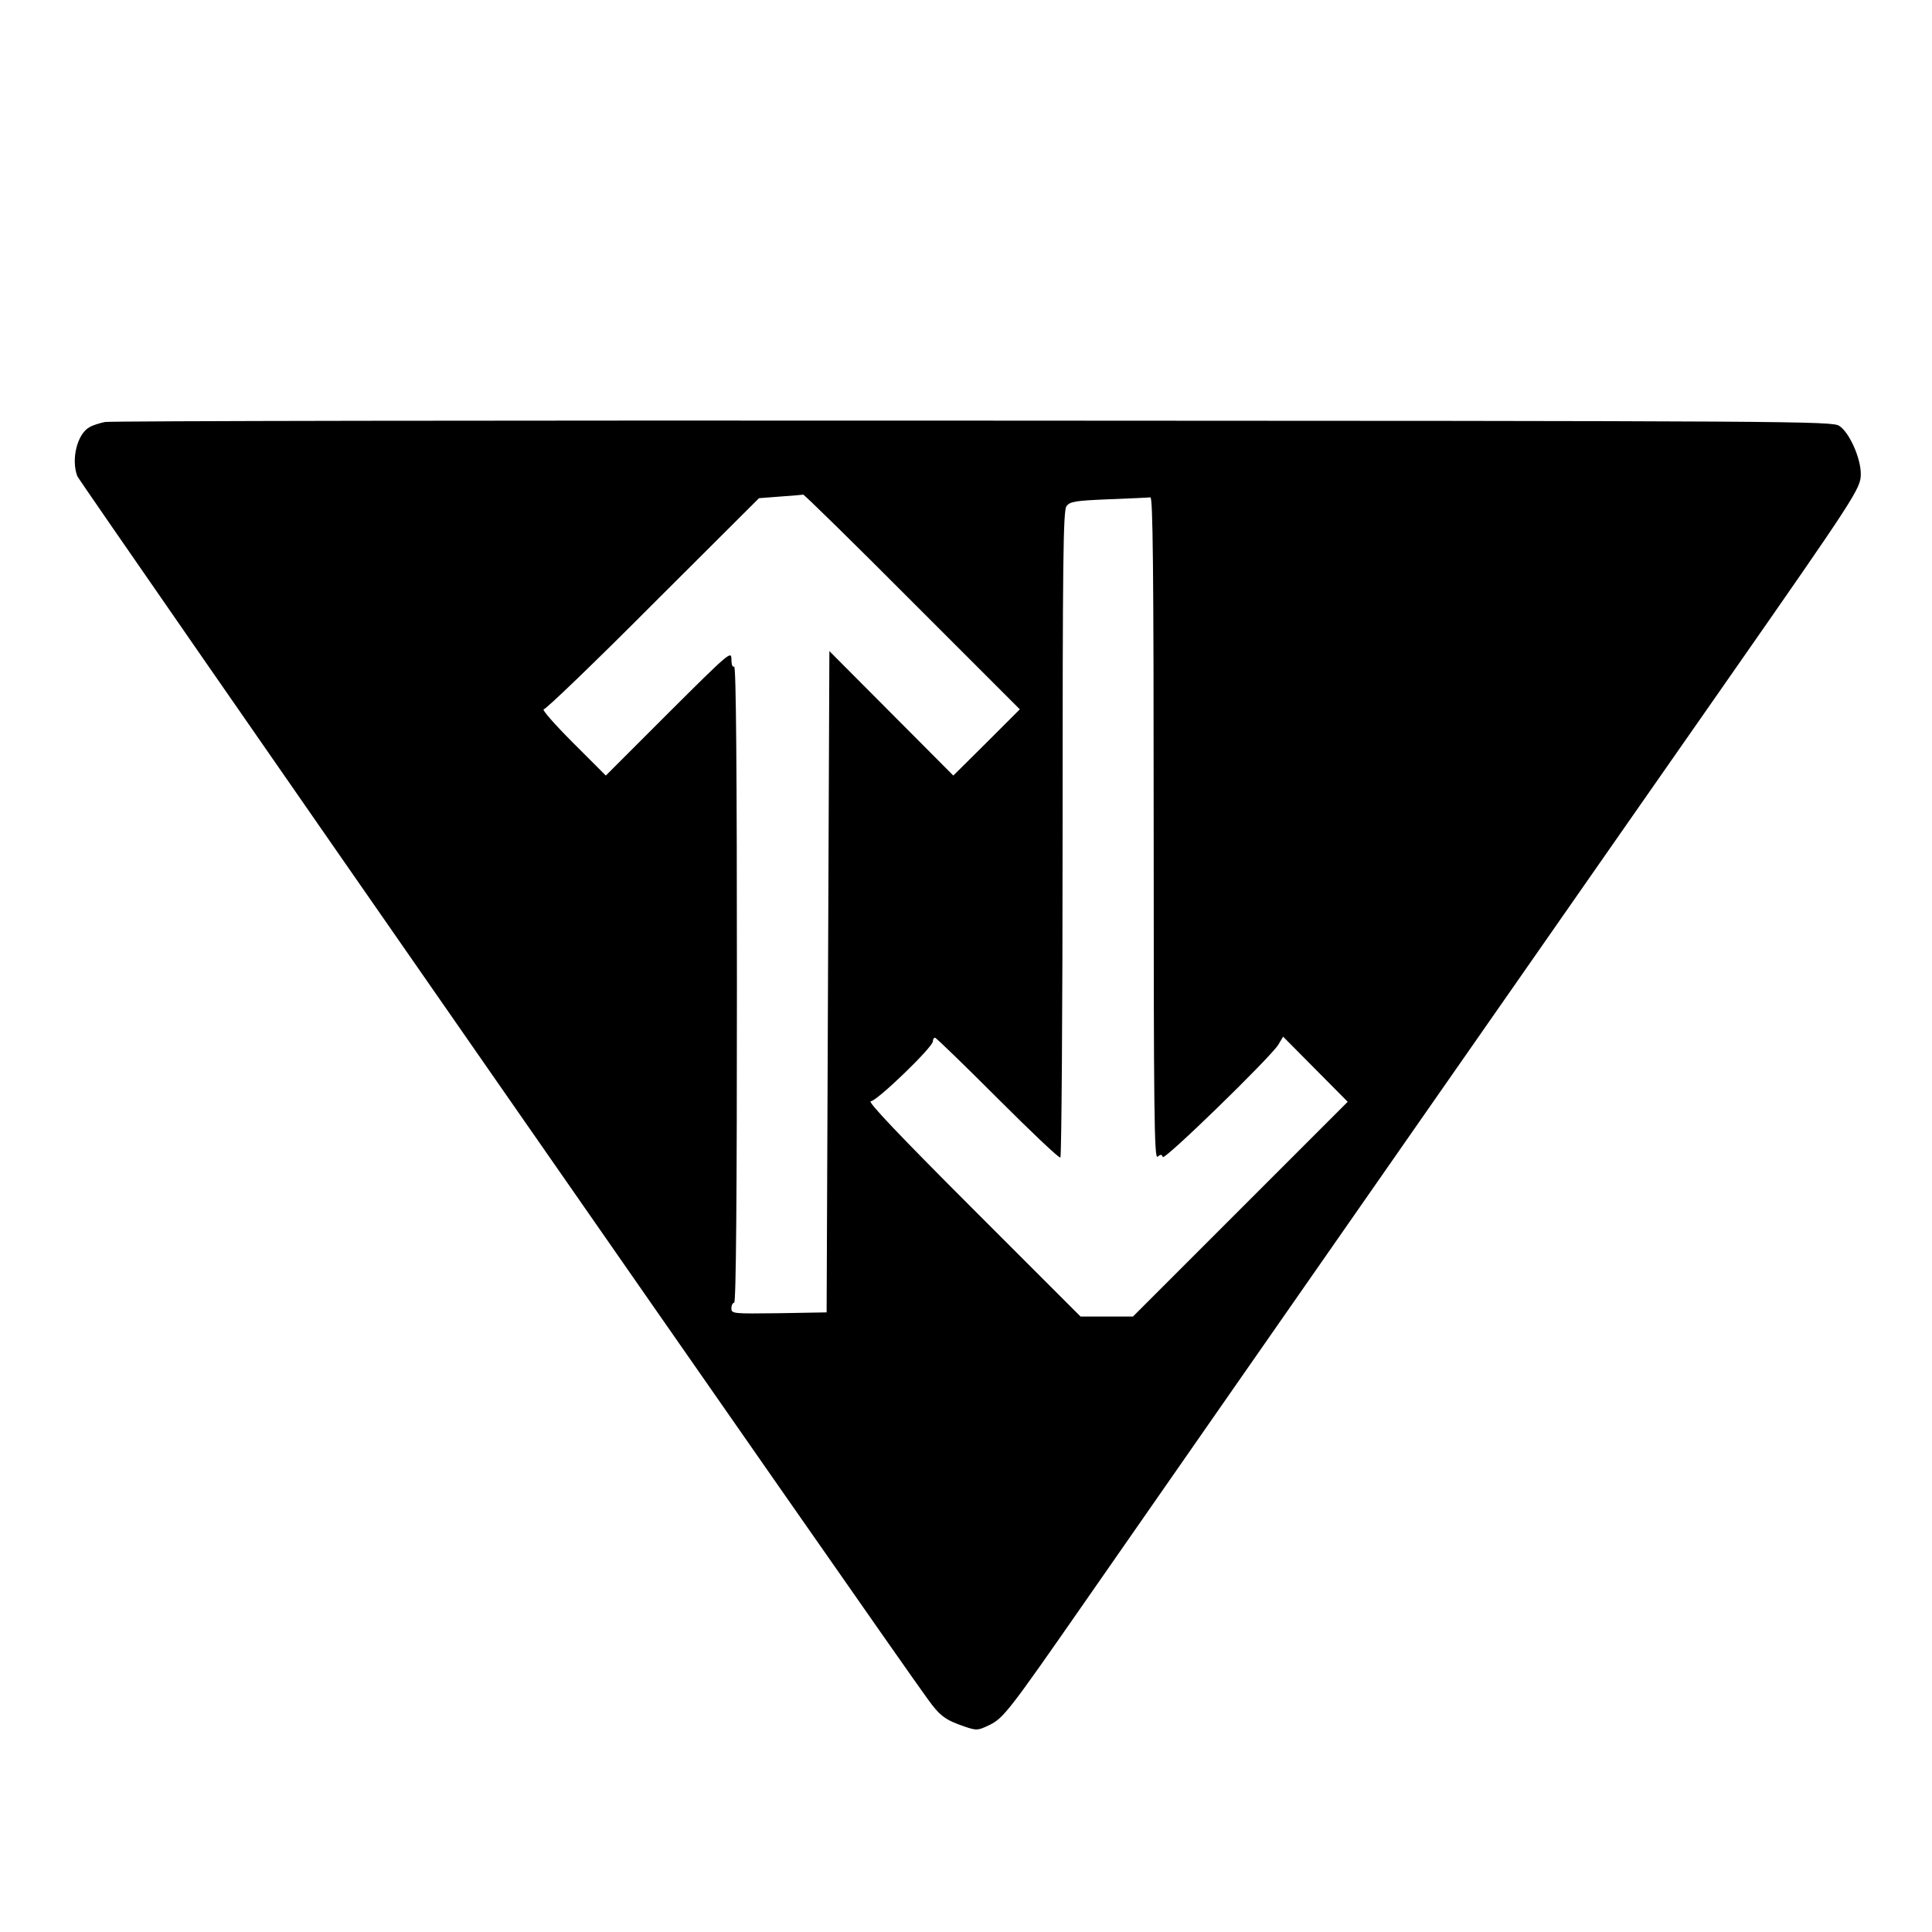
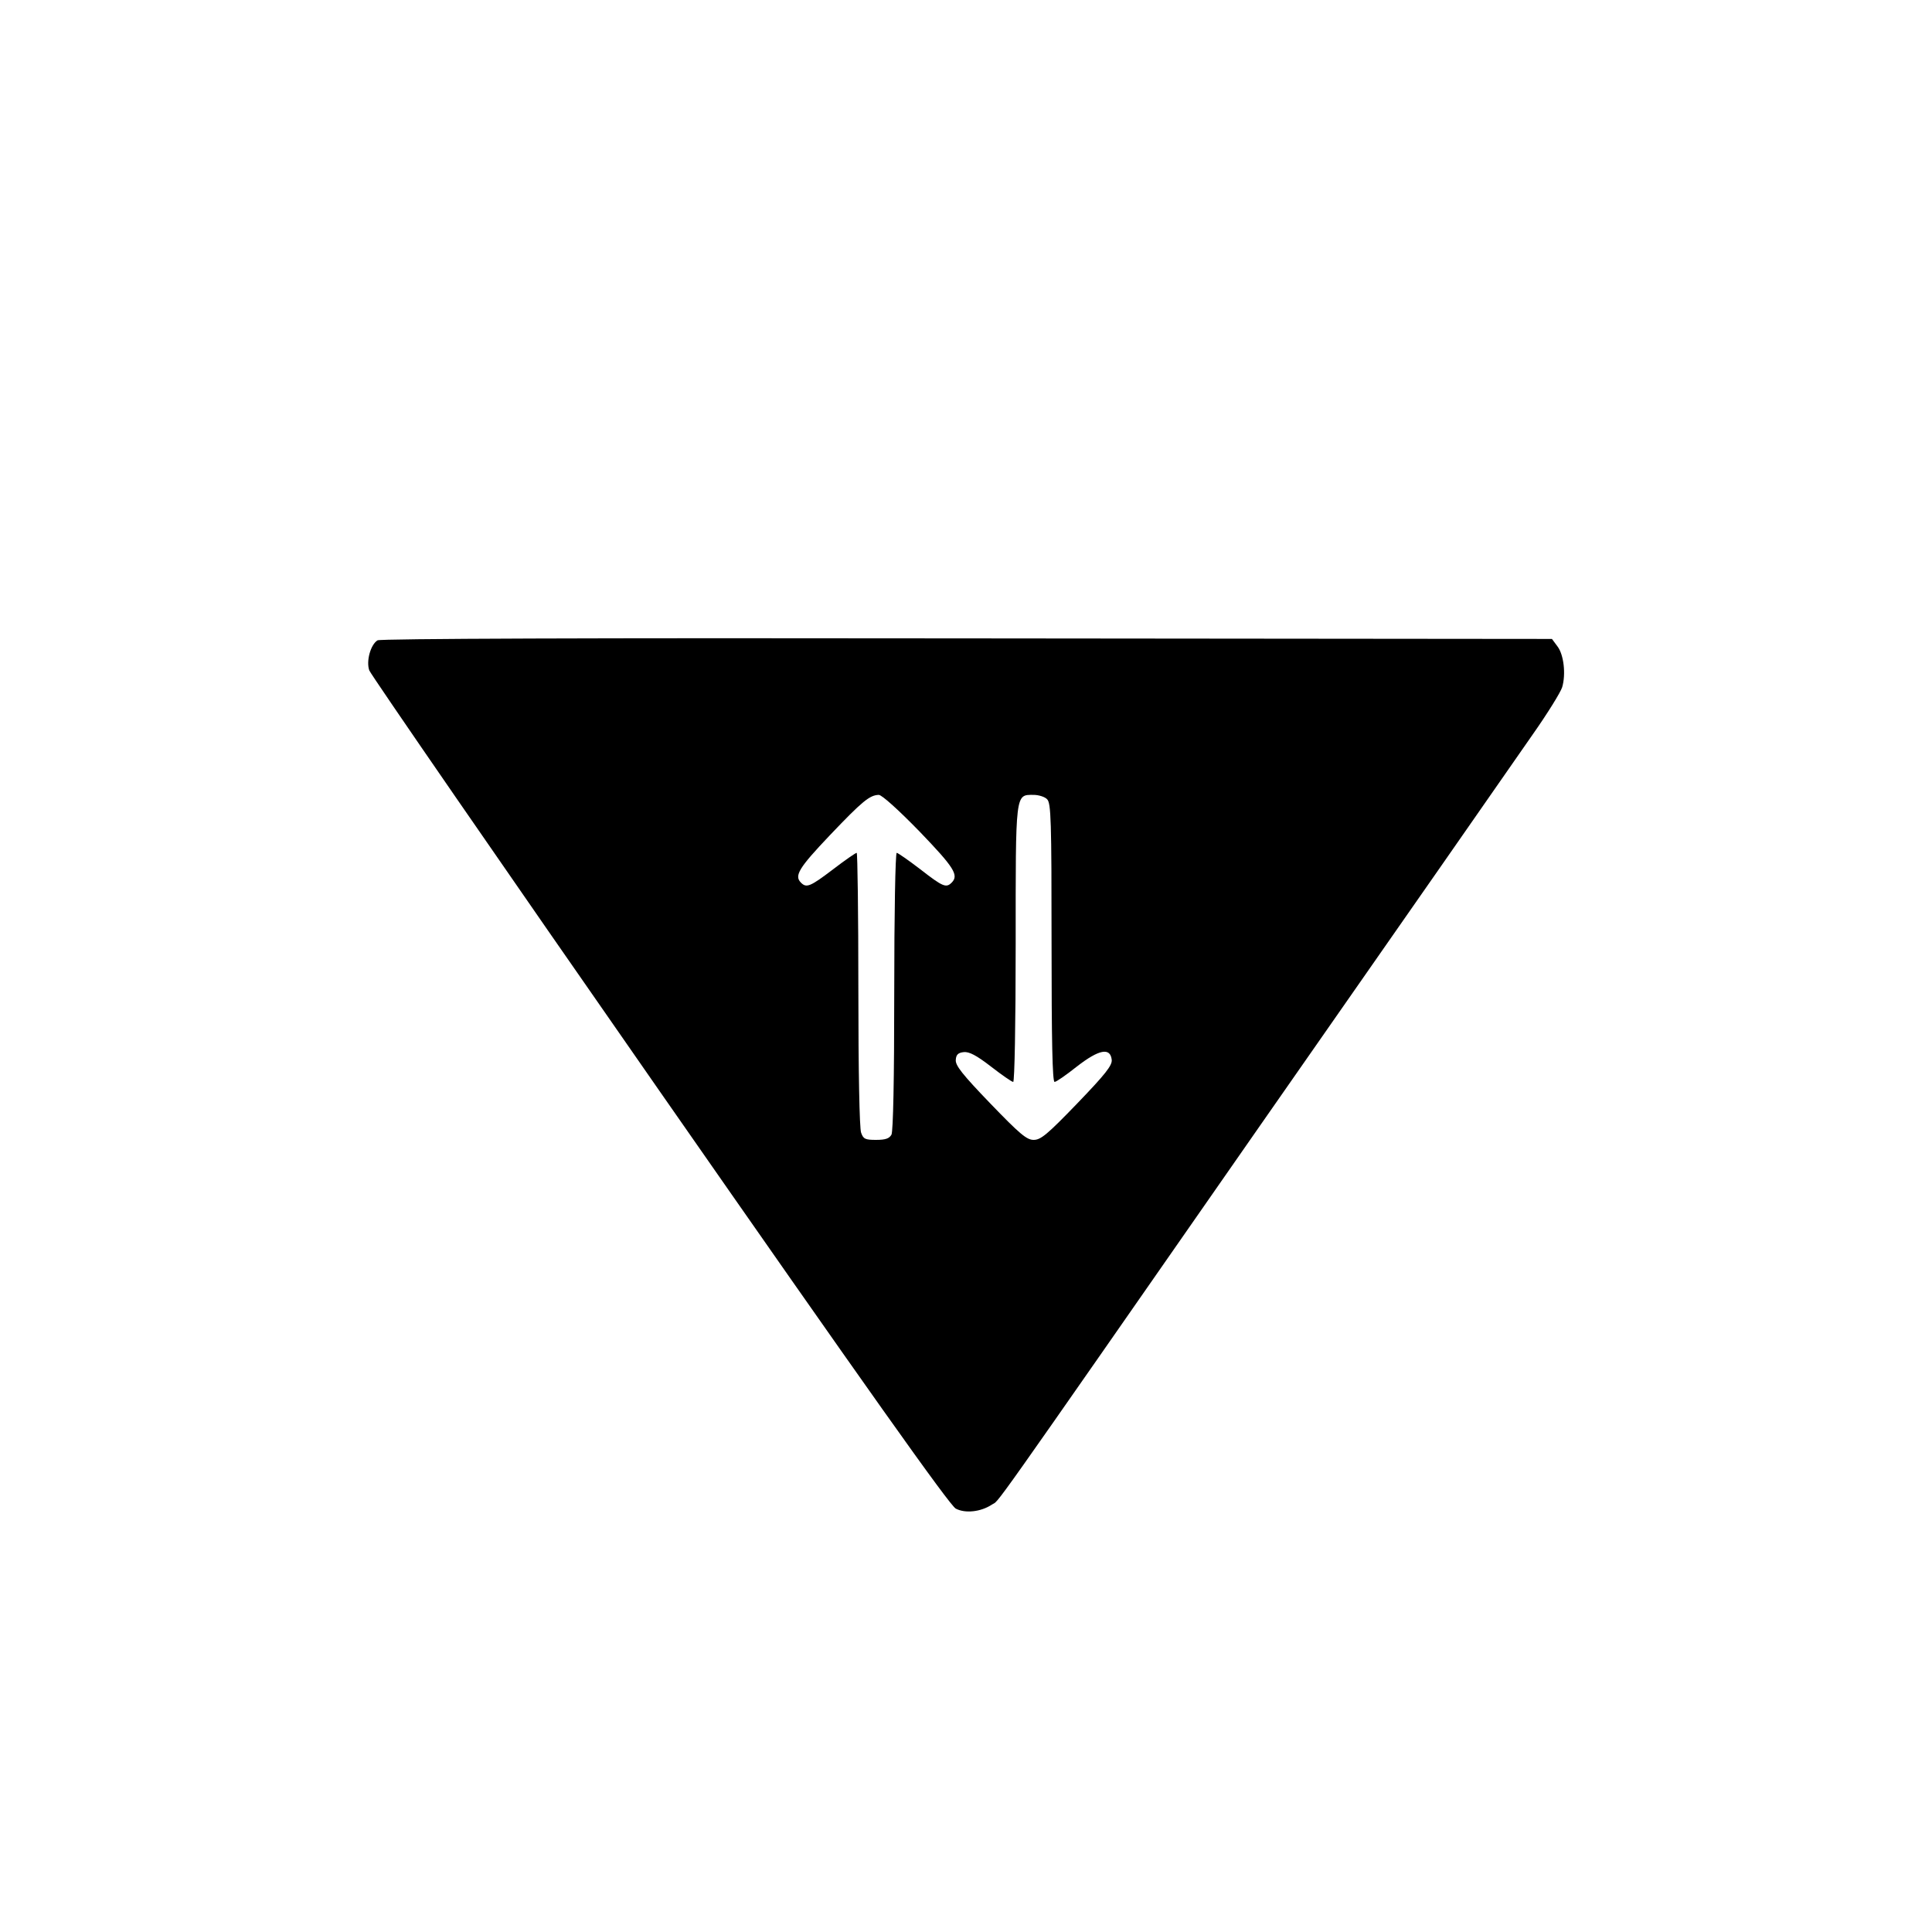
<svg xmlns="http://www.w3.org/2000/svg" version="1.0" width="700pt" height="700pt" viewBox="0 0 700 700" preserveAspectRatio="xMidYMid meet">
  <g transform="translate(0,700) scale(0.1,-0.1)" fill="#000000" stroke="none">
-     <path d="M380 5471 c-19 -4 -45 -12 -56 -19 -44 -24 -67 -116 -44 -177 8 -21 2956 -4261 3082 -4432 44 -61 64 -75 131 -98 46 -16 50 -15 92 5 51 25 71 51 345 445 201 289 313 450 536 770 621 891 898 1289 1049 1505 162 233 501 718 757 1085 447 641 470 676 470 726 1 57 -41 152 -78 176 -27 17 -141 18 -3139 19 -1710 1 -3126 -1 -3145 -5z m2925 -651 l390 -390 -120 -120 -121 -120 -224 225 -225 226 -5 -1198 -5 -1198 -172 -3 c-168 -2 -173 -2 -173 18 0 11 5 20 10 20 7 0 10 392 10 1156 0 767 -3 1153 -10 1149 -6 -4 -10 7 -10 27 0 31 -9 23 -228 -195 l-227 -227 -120 120 c-66 66 -113 120 -105 120 8 0 187 172 397 383 l383 382 78 6 c42 3 79 6 82 7 3 1 181 -173 395 -388z m875 -821 c0 -1030 2 -1200 14 -1190 11 9 15 9 19 -1 5 -14 386 357 418 406 l18 30 117 -118 117 -118 -389 -389 -389 -389 -95 0 -95 0 -390 390 c-264 264 -384 390 -370 390 22 0 225 196 225 217 0 7 3 13 8 13 4 0 106 -99 226 -219 121 -121 223 -218 228 -215 4 3 8 531 8 1173 0 991 2 1170 14 1187 13 17 31 20 153 25 76 3 144 6 151 7 9 2 12 -244 12 -1199z" />
+     <path d="M1368 4680 c-25 -15 -42 -75 -30 -109 6 -16 479 -702 1053 -1526 744 -1068 1051 -1501 1072 -1511 34 -18 90 -12 130 14 33 23 -53 -99 974 1376 488 699 931 1335 985 1413 55 78 103 156 108 173 14 47 6 118 -17 148 l-20 27 -2119 2 c-1368 2 -2125 -1 -2136 -7z m1963 -692 c126 -131 144 -159 117 -186 -20 -20 -32 -15 -113 48 -43 33 -82 60 -86 60 -5 0 -9 -224 -9 -501 0 -326 -4 -507 -10 -520 -8 -14 -21 -19 -56 -19 -39 0 -46 3 -54 26 -6 15 -10 223 -10 520 0 272 -3 494 -6 494 -4 0 -43 -27 -86 -60 -83 -63 -96 -68 -116 -48 -25 25 -8 53 104 171 119 125 145 146 178 147 11 0 70 -53 147 -132z m463 116 c14 -14 16 -75 16 -520 0 -352 3 -504 11 -504 6 0 42 25 81 56 80 62 121 70 126 24 2 -20 -22 -51 -125 -158 -109 -113 -132 -132 -158 -132 -25 0 -50 21 -157 132 -102 106 -127 138 -125 158 1 19 9 26 29 28 19 2 45 -11 98 -52 40 -31 76 -56 81 -56 5 0 9 211 9 498 0 555 -2 542 65 542 18 0 41 -7 49 -16z" />
  </g>
</svg>
